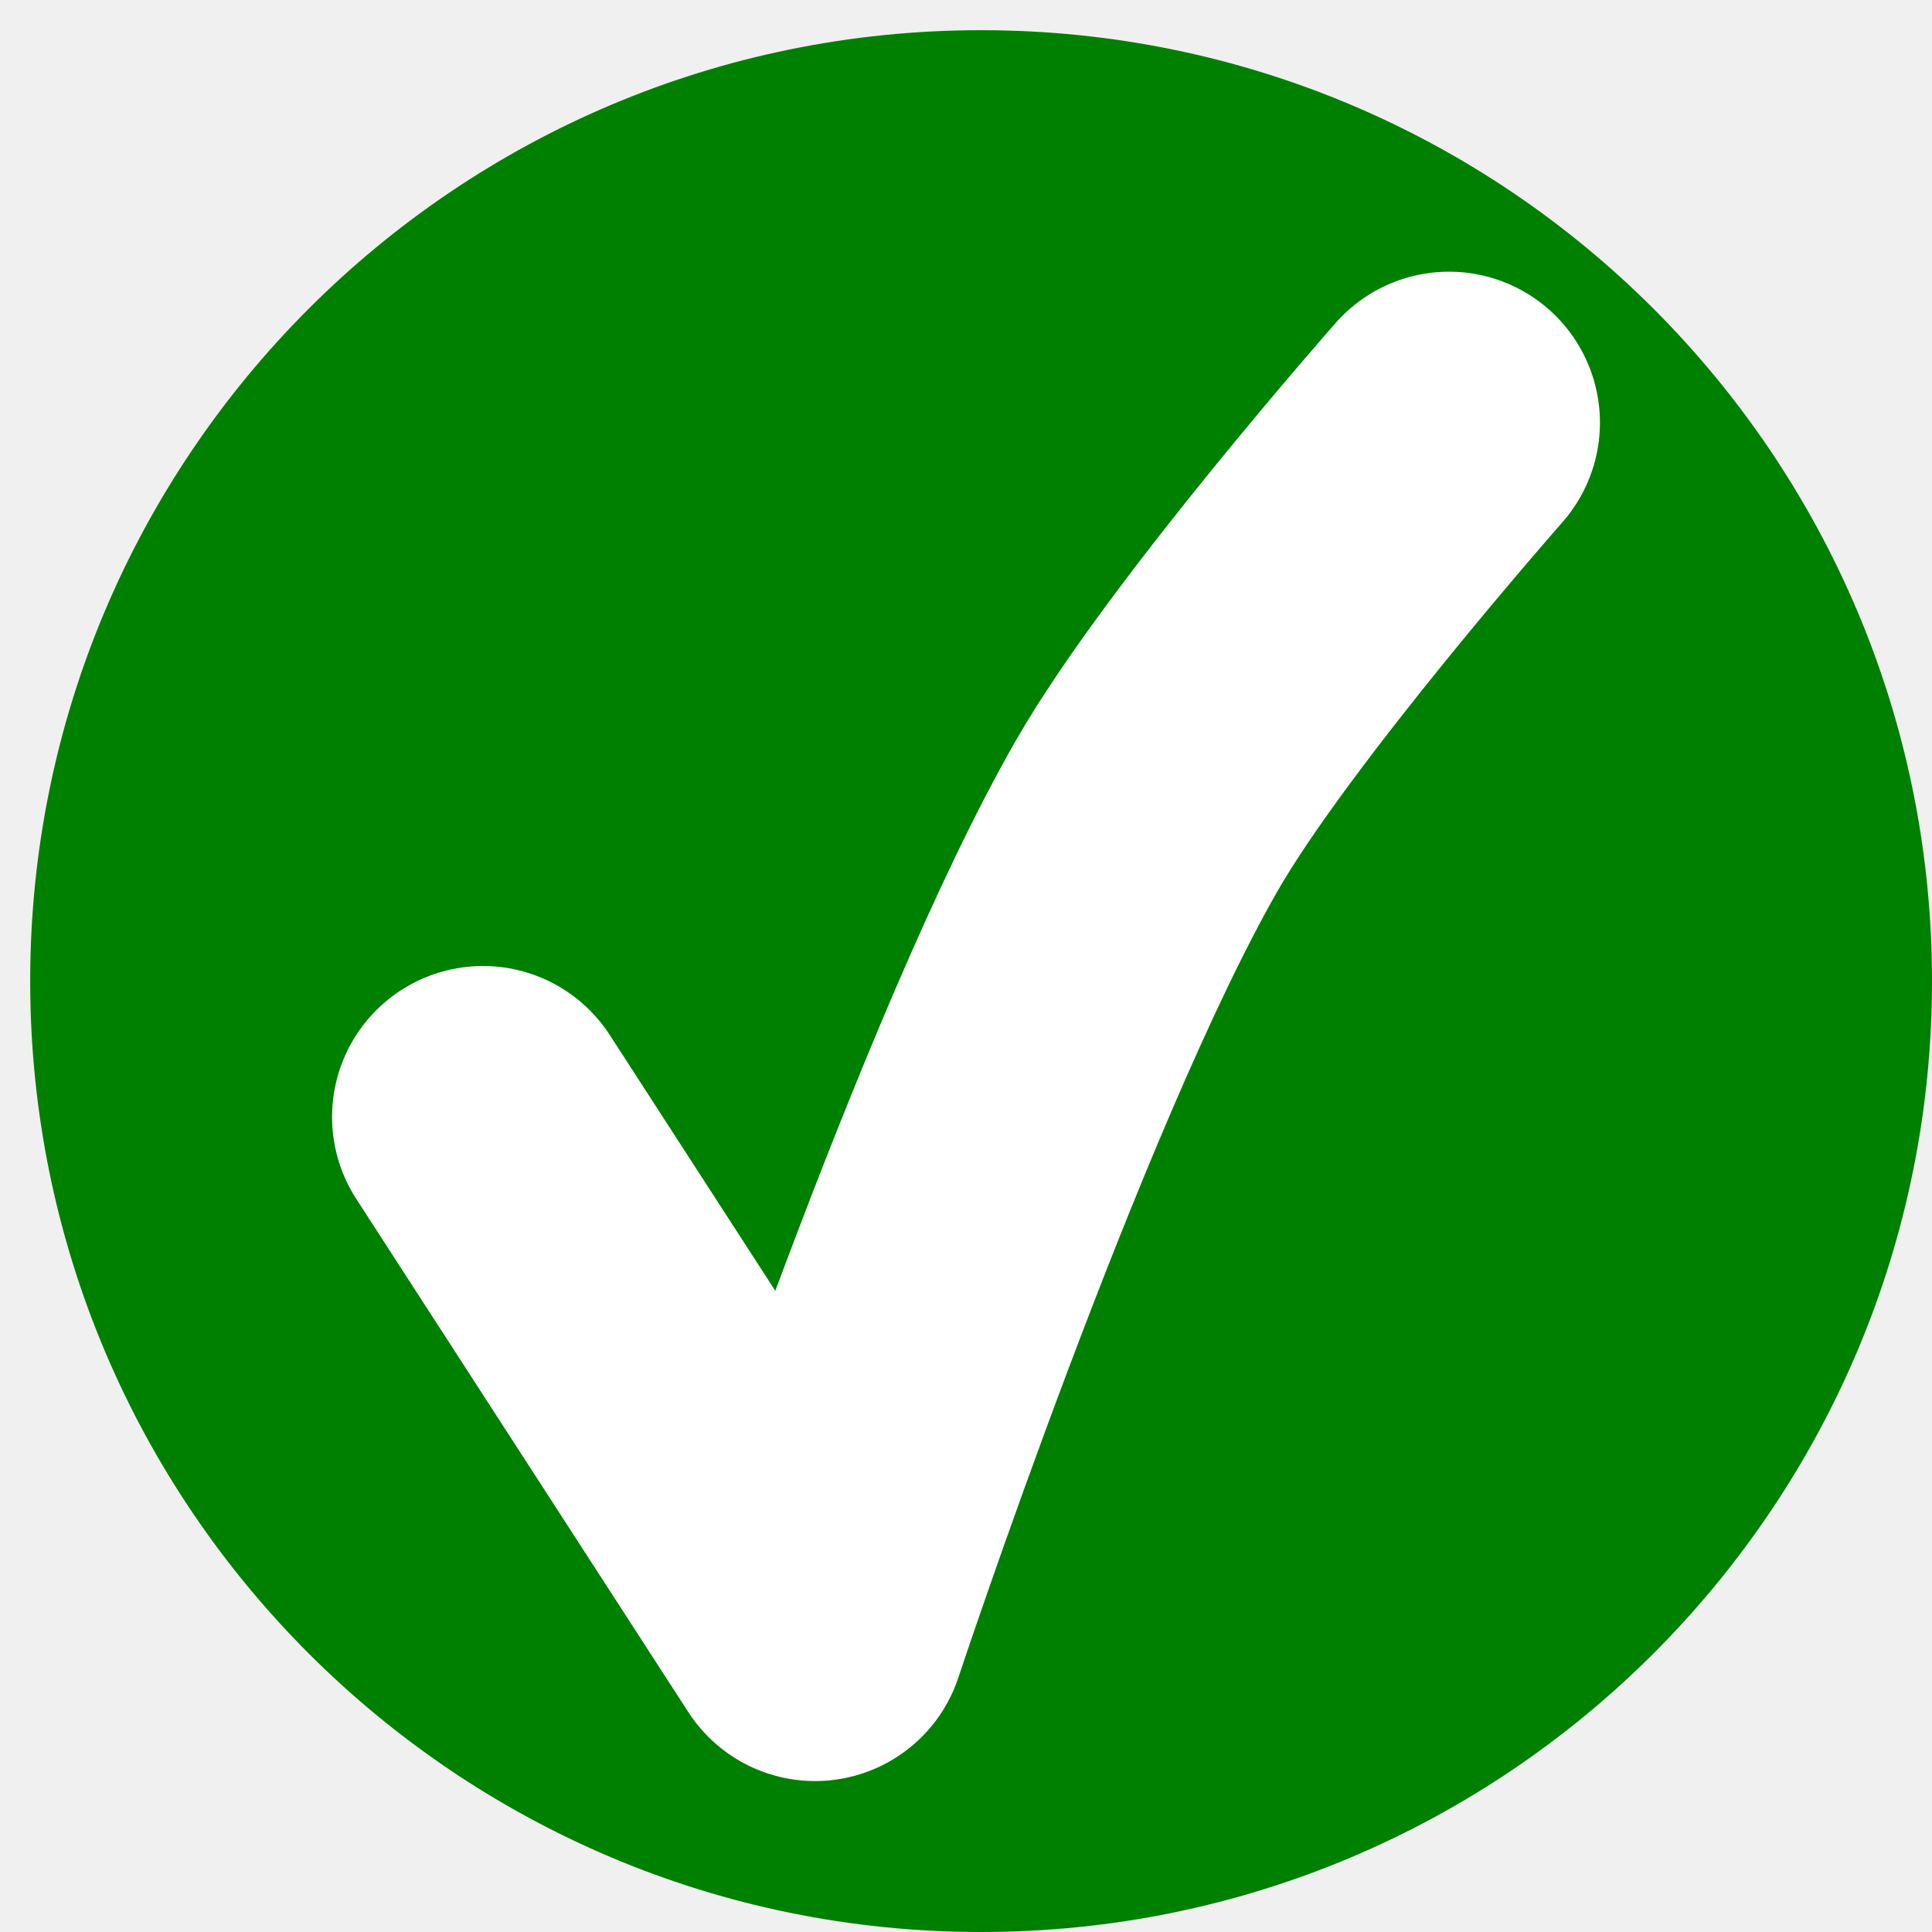
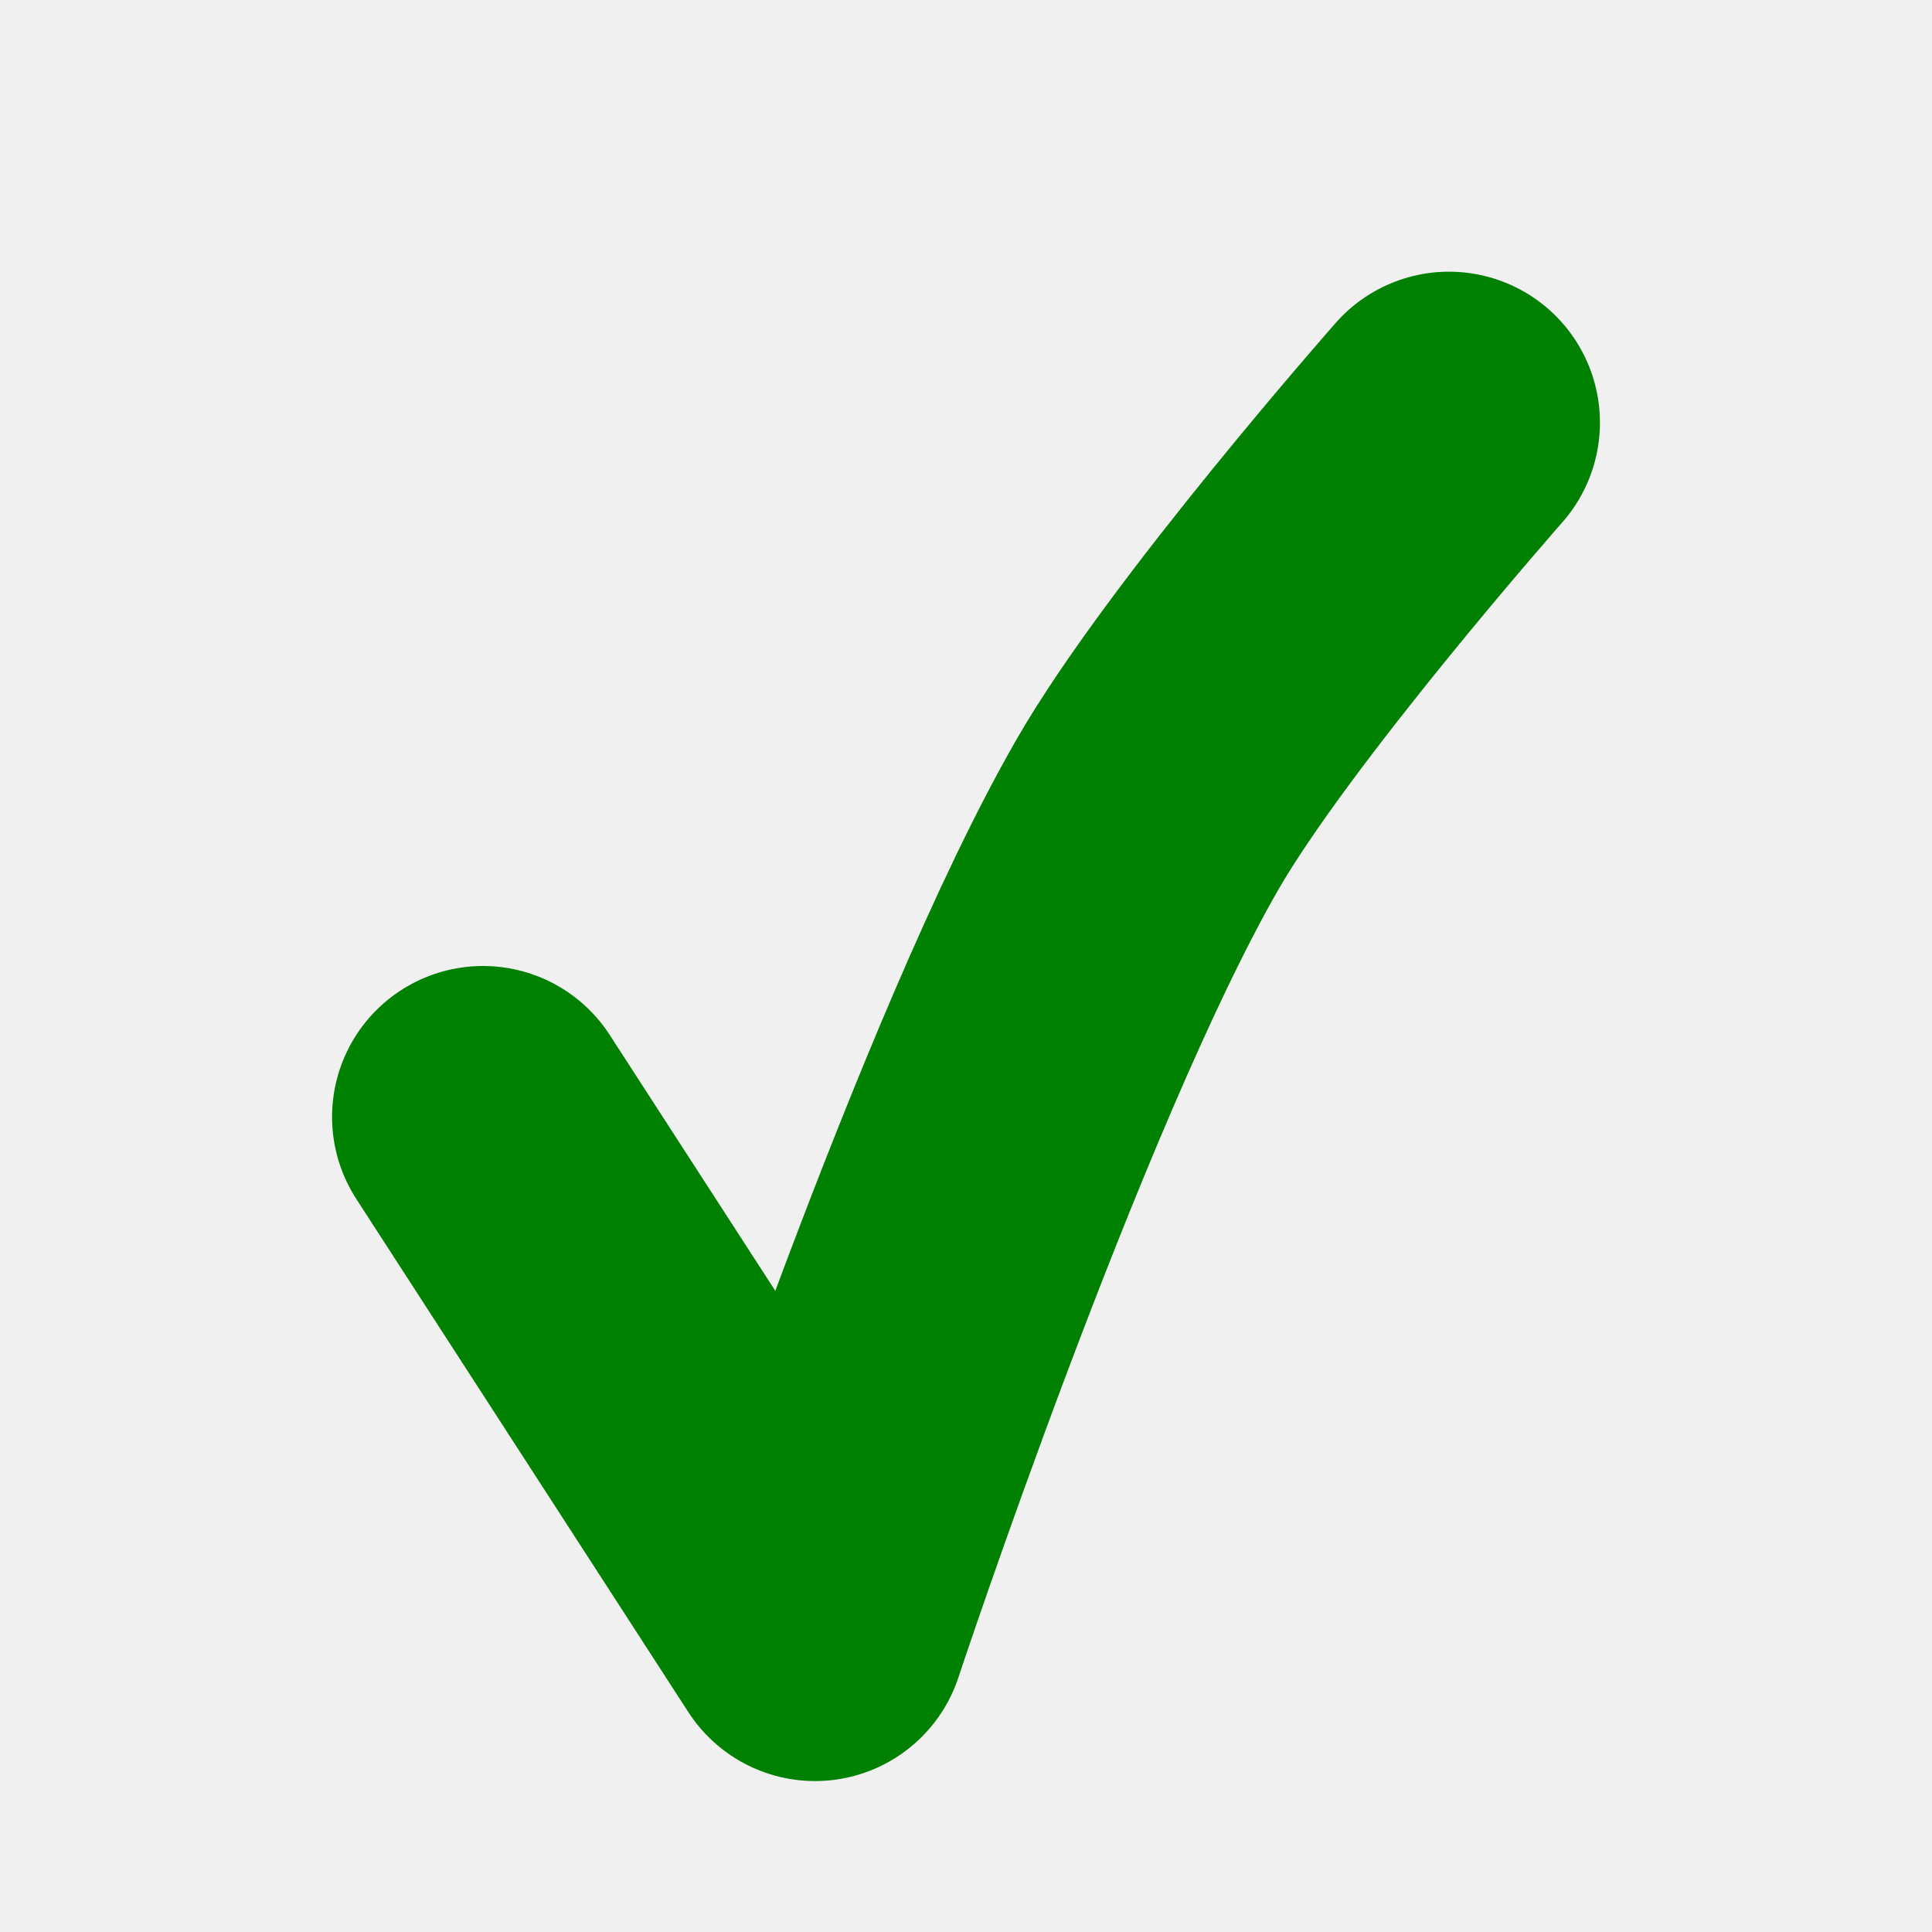
- <svg xmlns="http://www.w3.org/2000/svg" xml:space="preserve" width="128" height="128">
-   <circle style="fill:green;stroke:none;stroke-width:1.969;stroke-linecap:round;stroke-linejoin:round" cx="65" cy="65" r="63" />
-   <path style="fill:none;stroke:#fff;stroke-width:20;stroke-linecap:round;stroke-linejoin:round;stroke-dasharray:none;stroke-opacity:1" d="m32 74 22 34s12.32-37.145 22-54c5.445-9.481 20-26 20-26" />
+ <svg xmlns="http://www.w3.org/2000/svg" xml:space="preserve" width="128" height="128" version="1.1" id="svg6">
+   <defs id="defs10" />
+   <path style="fill:none;stroke:#008000;stroke-width:20;stroke-linecap:round;stroke-linejoin:round;stroke-dasharray:none;stroke-opacity:1" d="m32 74 22 34s12.32-37.145 22-54c5.445-9.481 20-26 20-26" id="path4" />
</svg>
